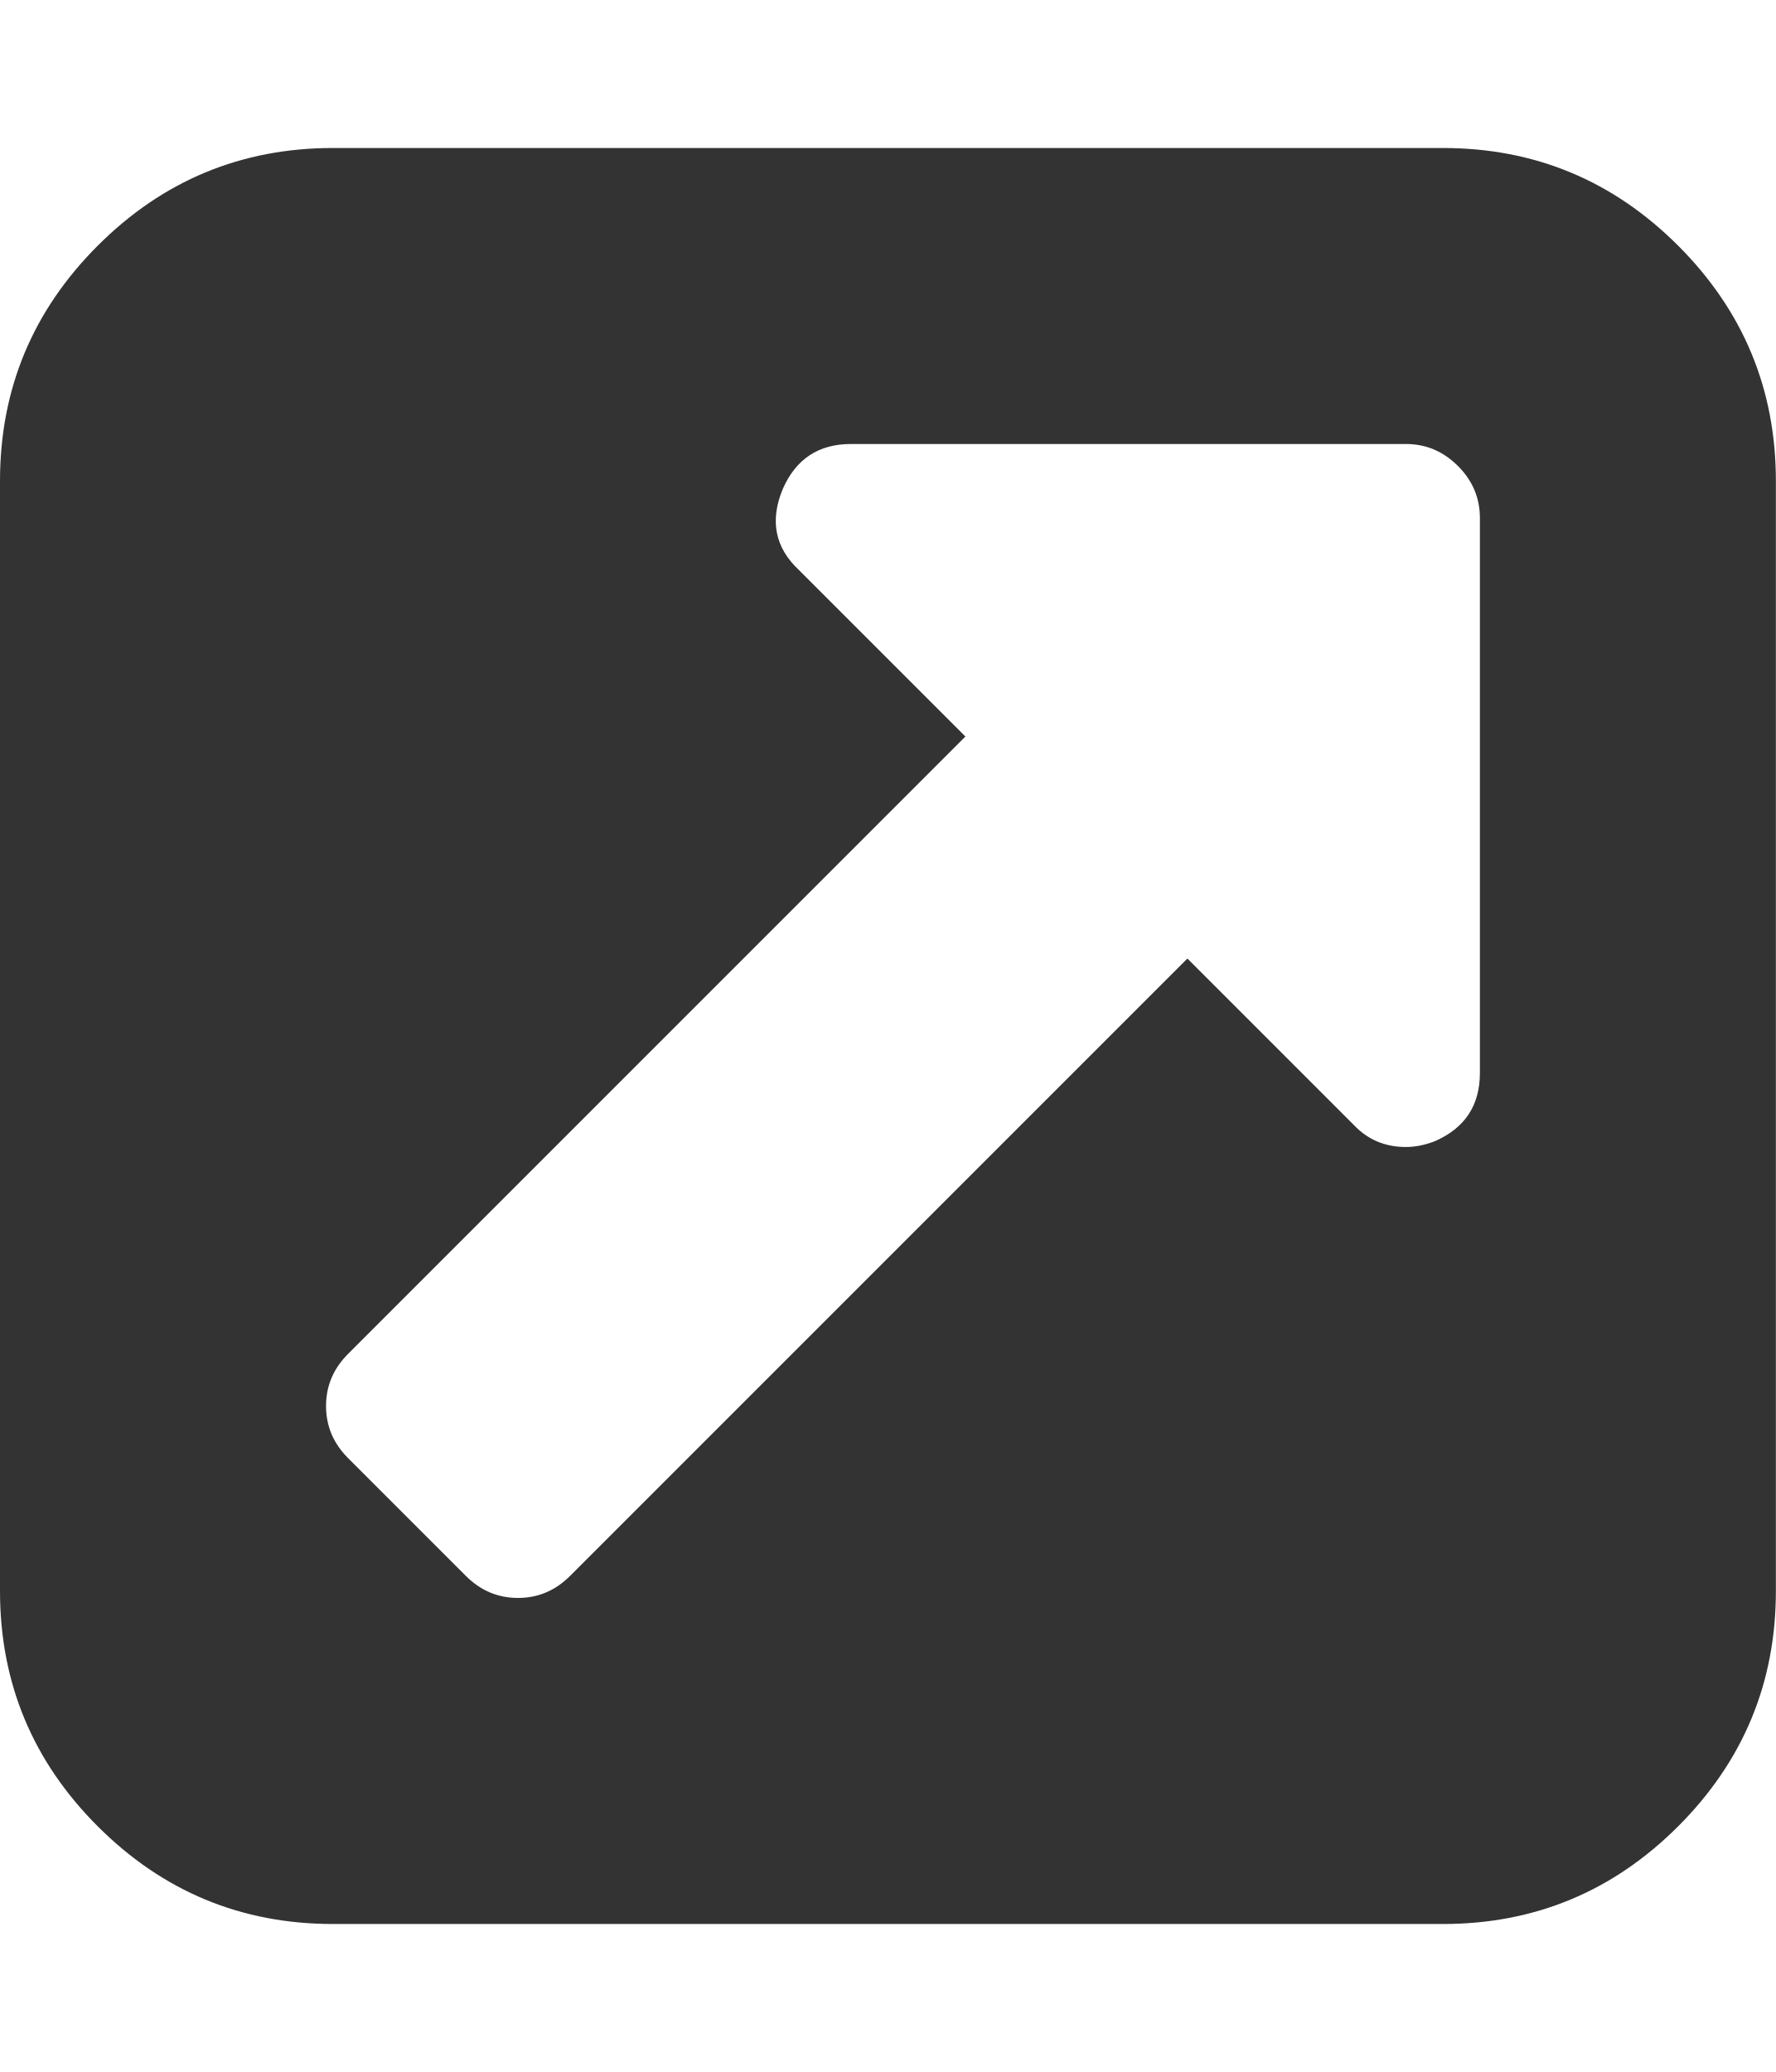
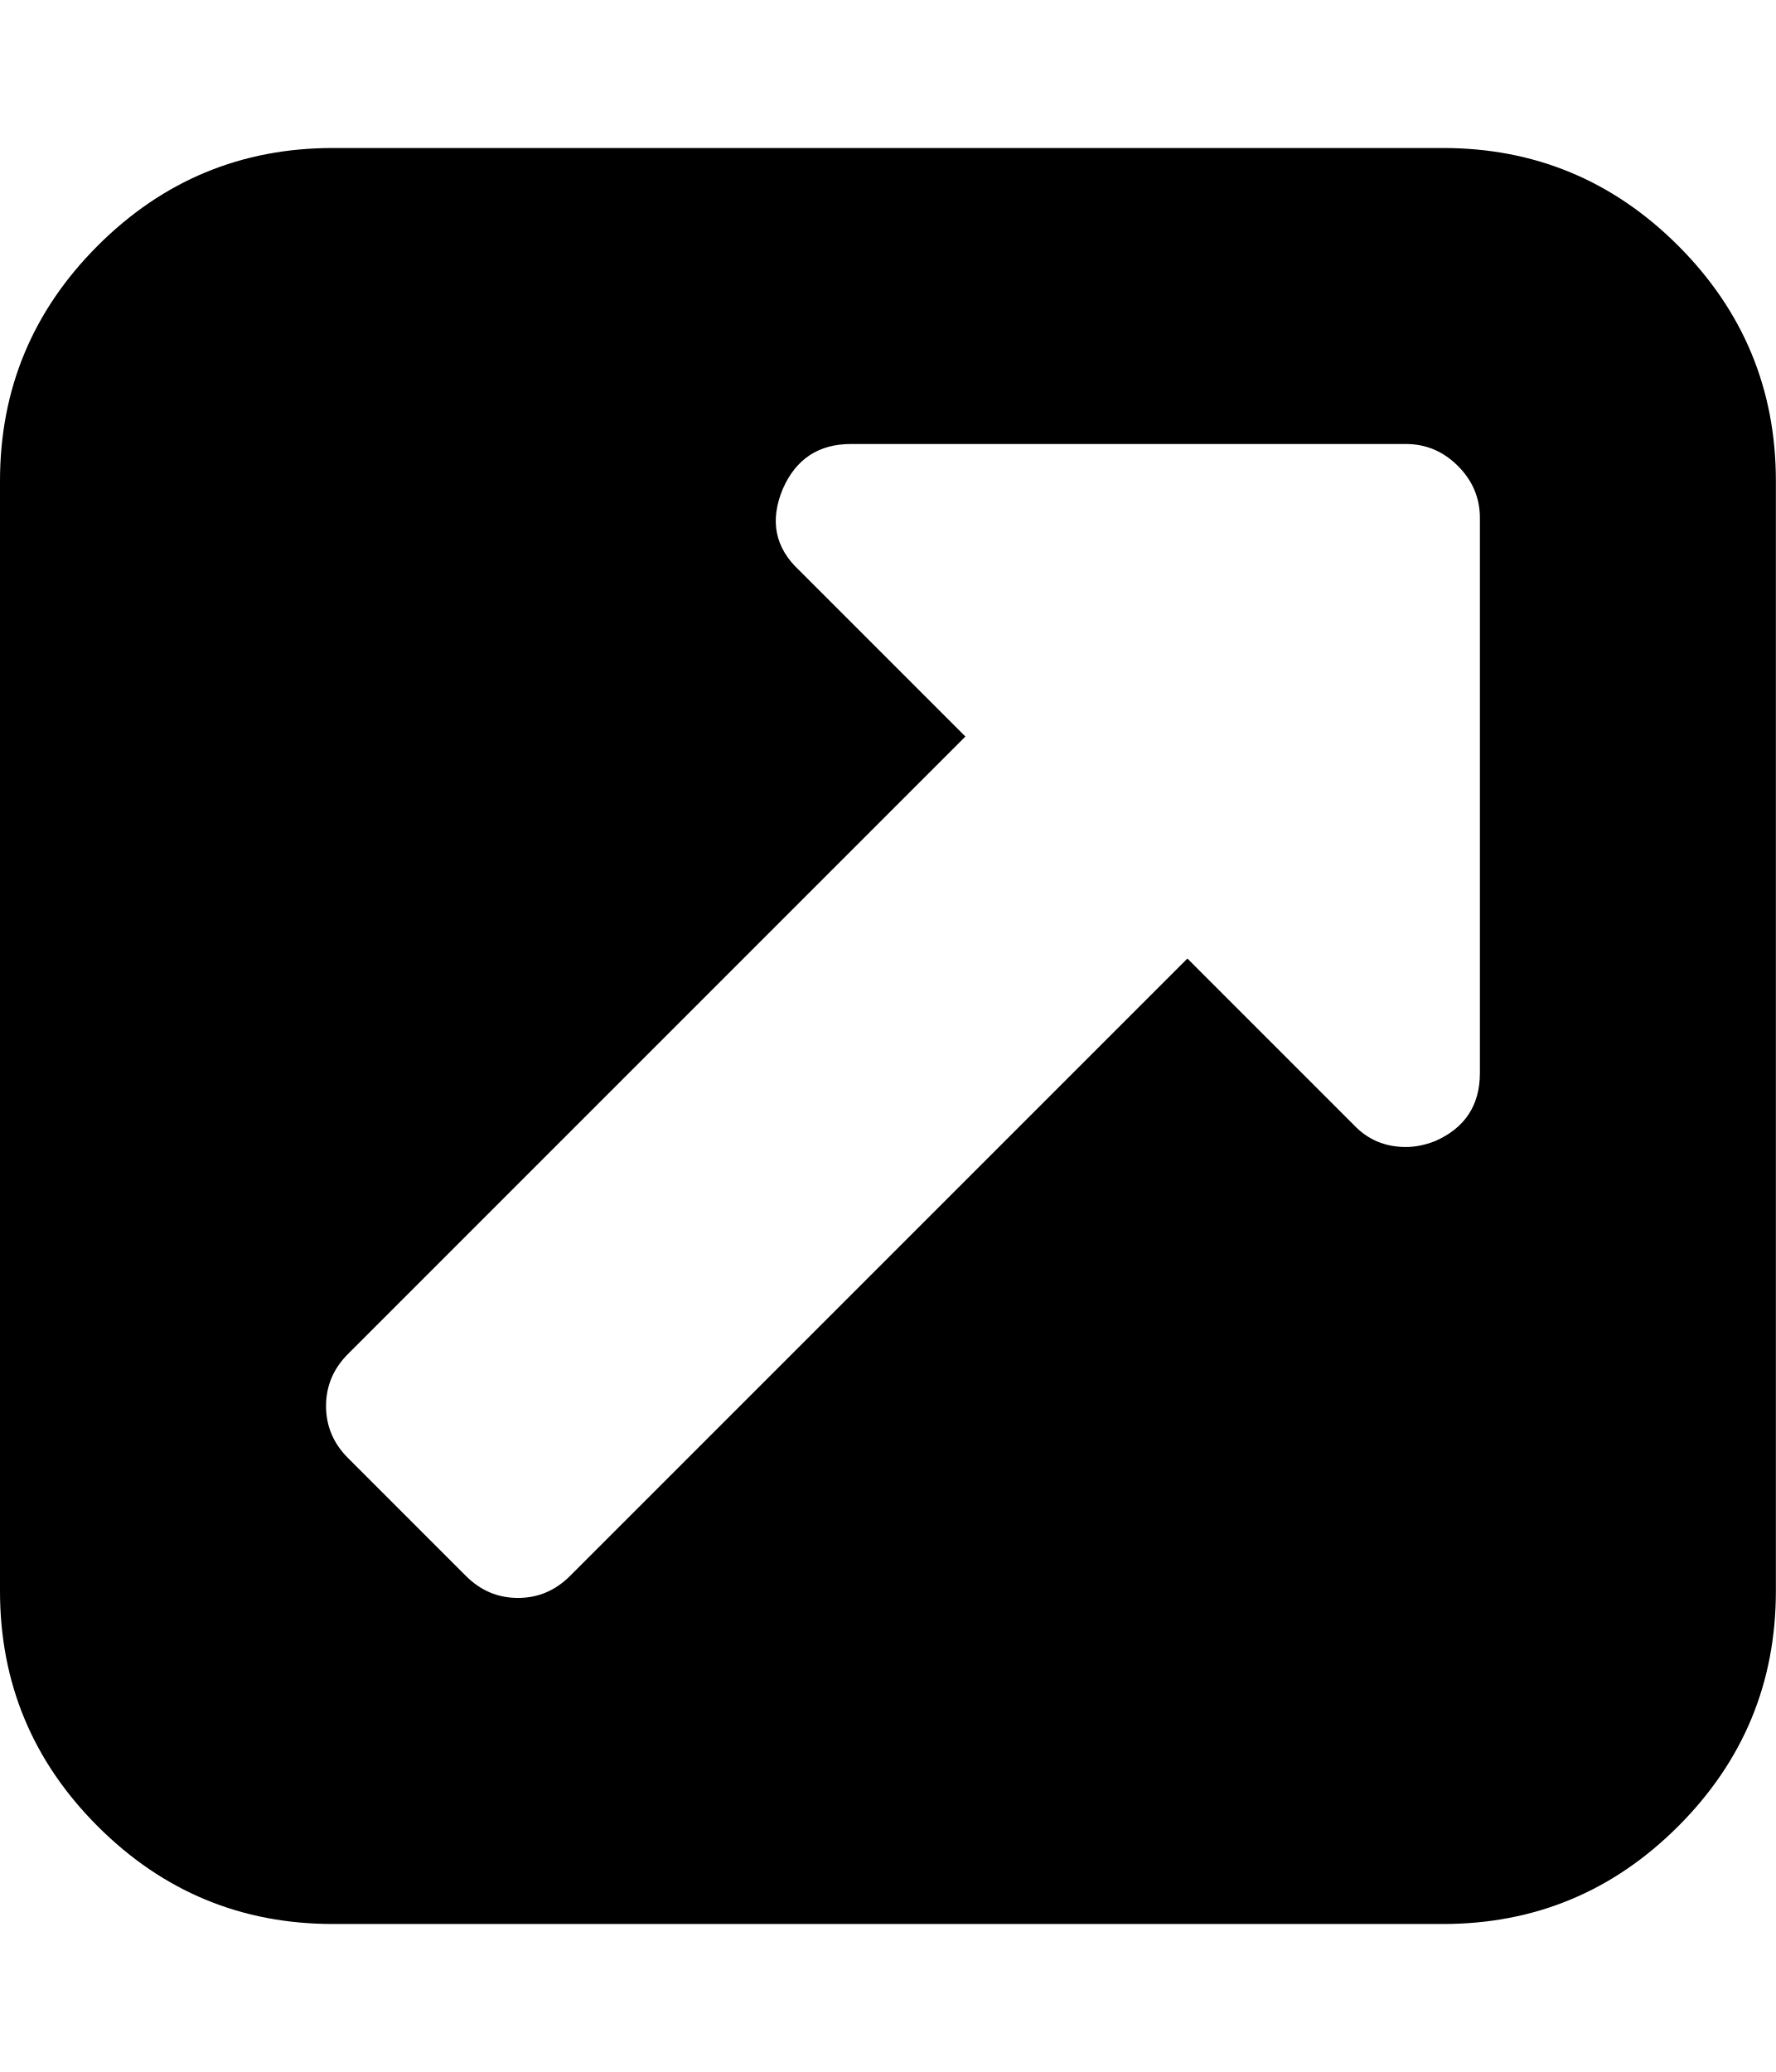
<svg xmlns="http://www.w3.org/2000/svg" viewBox="0 0 1536 1792">
-   <path fill="#333" d="M1280 928V448q0-26-19-45t-45-19H736q-42 0-59 39-17 41 14 70l144 144-534 534q-19 19-19 45t19 45l102 102q19 19 45 19t45-19l534-534 144 144q18 19 45 19 12 0 25-5 39-17 39-59zm256-512v960q0 119-84.5 203.5T1248 1664H288q-119 0-203.5-84.5T0 1376V416q0-119 84.5-203.5T288 128h960q119 0 203.5 84.5T1536 416z" />
+   <path fill="currentColor" d="M1280 928V448q0-26-19-45t-45-19H736q-42 0-59 39-17 41 14 70l144 144-534 534q-19 19-19 45t19 45l102 102q19 19 45 19t45-19l534-534 144 144q18 19 45 19 12 0 25-5 39-17 39-59zm256-512v960q0 119-84.5 203.5T1248 1664H288q-119 0-203.5-84.5T0 1376V416q0-119 84.5-203.5T288 128h960q119 0 203.5 84.5T1536 416z" />
</svg>
